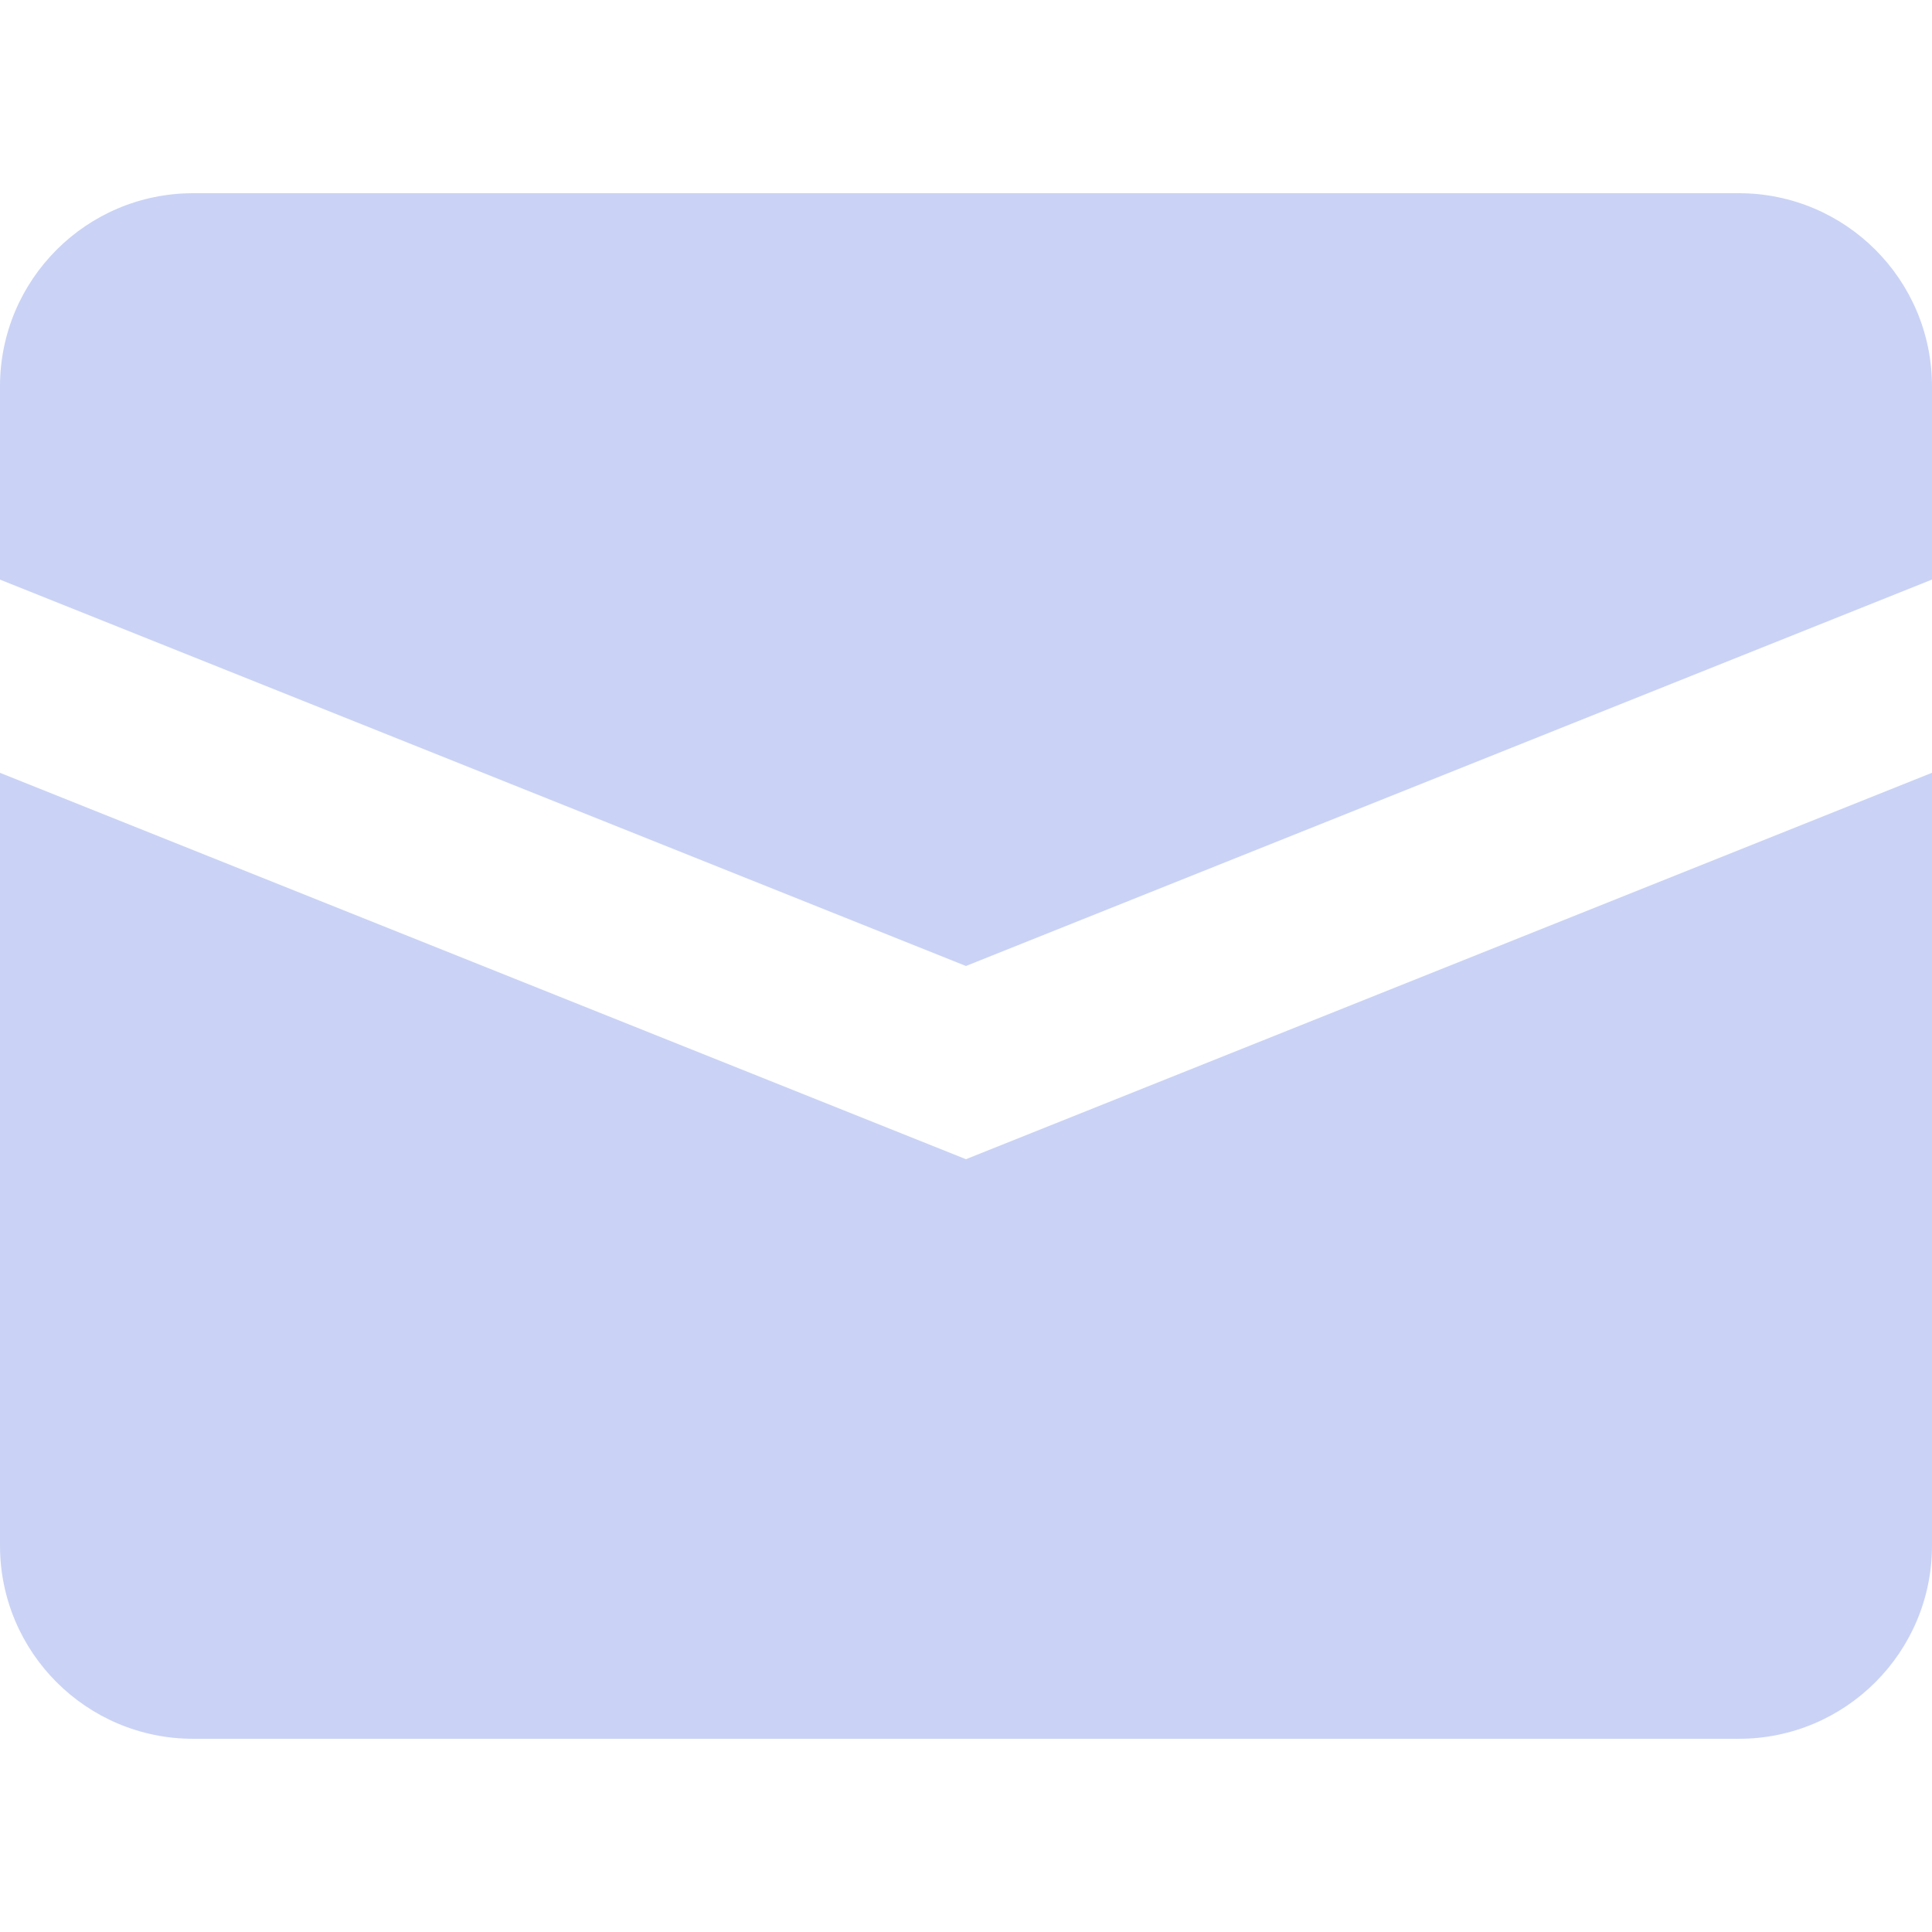
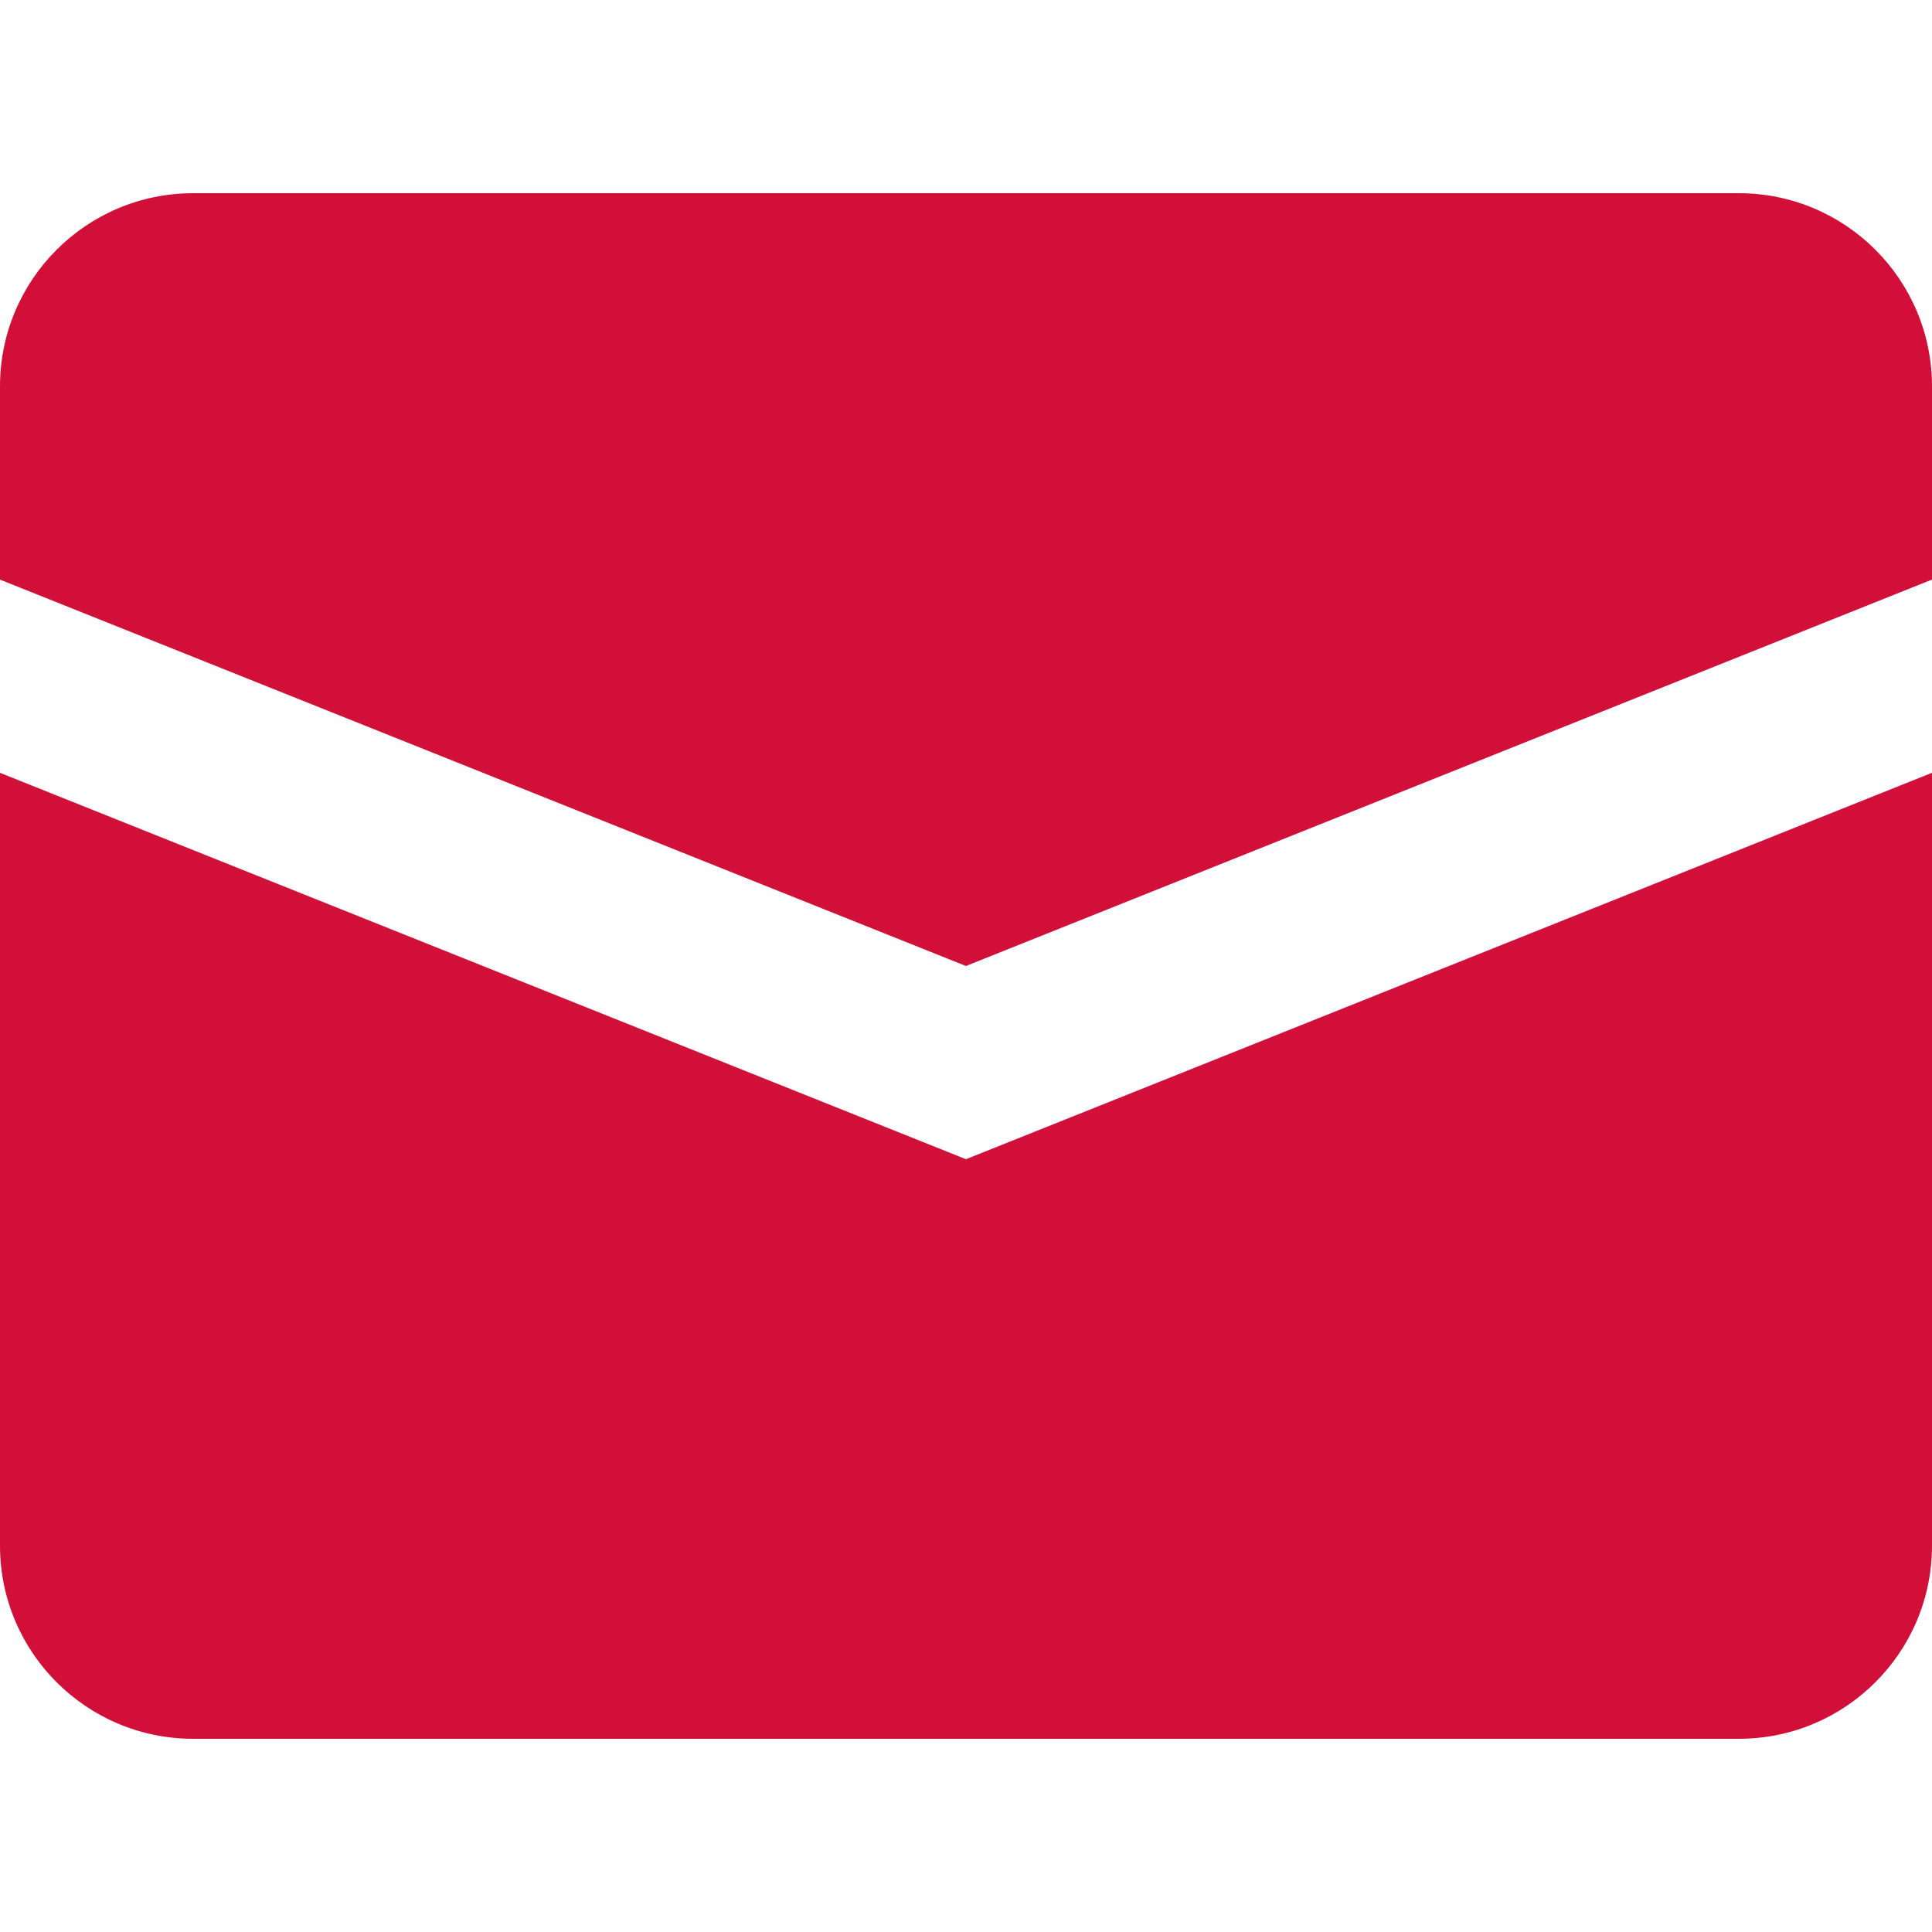
<svg xmlns="http://www.w3.org/2000/svg" width="20" height="20" viewBox="0 0 20 20" version="1.1" id="svg2">
  <defs id="defs2" />
-   <g fill="#00af89" id="g2" style="fill:#cad3f5;fill-opacity:1">
-     <path d="M0 8v8a2 2 0 0 0 2 2h16a2 2 0 0 0 2-2V8l-10 4z" id="path1" style="fill:#cad3f5;fill-opacity:1" />
-     <path d="M18 2H2a2 2 0 0 0-2 2v2l10 4 10-4V4a2 2 0 0 0-2-2z" id="path2" style="fill:#cad3f5;fill-opacity:1" />
+   <g fill="#00af89" id="g2" style="fill:#d20f39;fill-opacity:1">
+     <path d="M0 8v8a2 2 0 0 0 2 2h16a2 2 0 0 0 2-2V8l-10 4z" id="path1" style="fill:#d20f39;fill-opacity:1" />
+     <path d="M18 2H2a2 2 0 0 0-2 2v2l10 4 10-4V4a2 2 0 0 0-2-2z" id="path2" style="fill:#d20f39;fill-opacity:1" />
  </g>
</svg>
